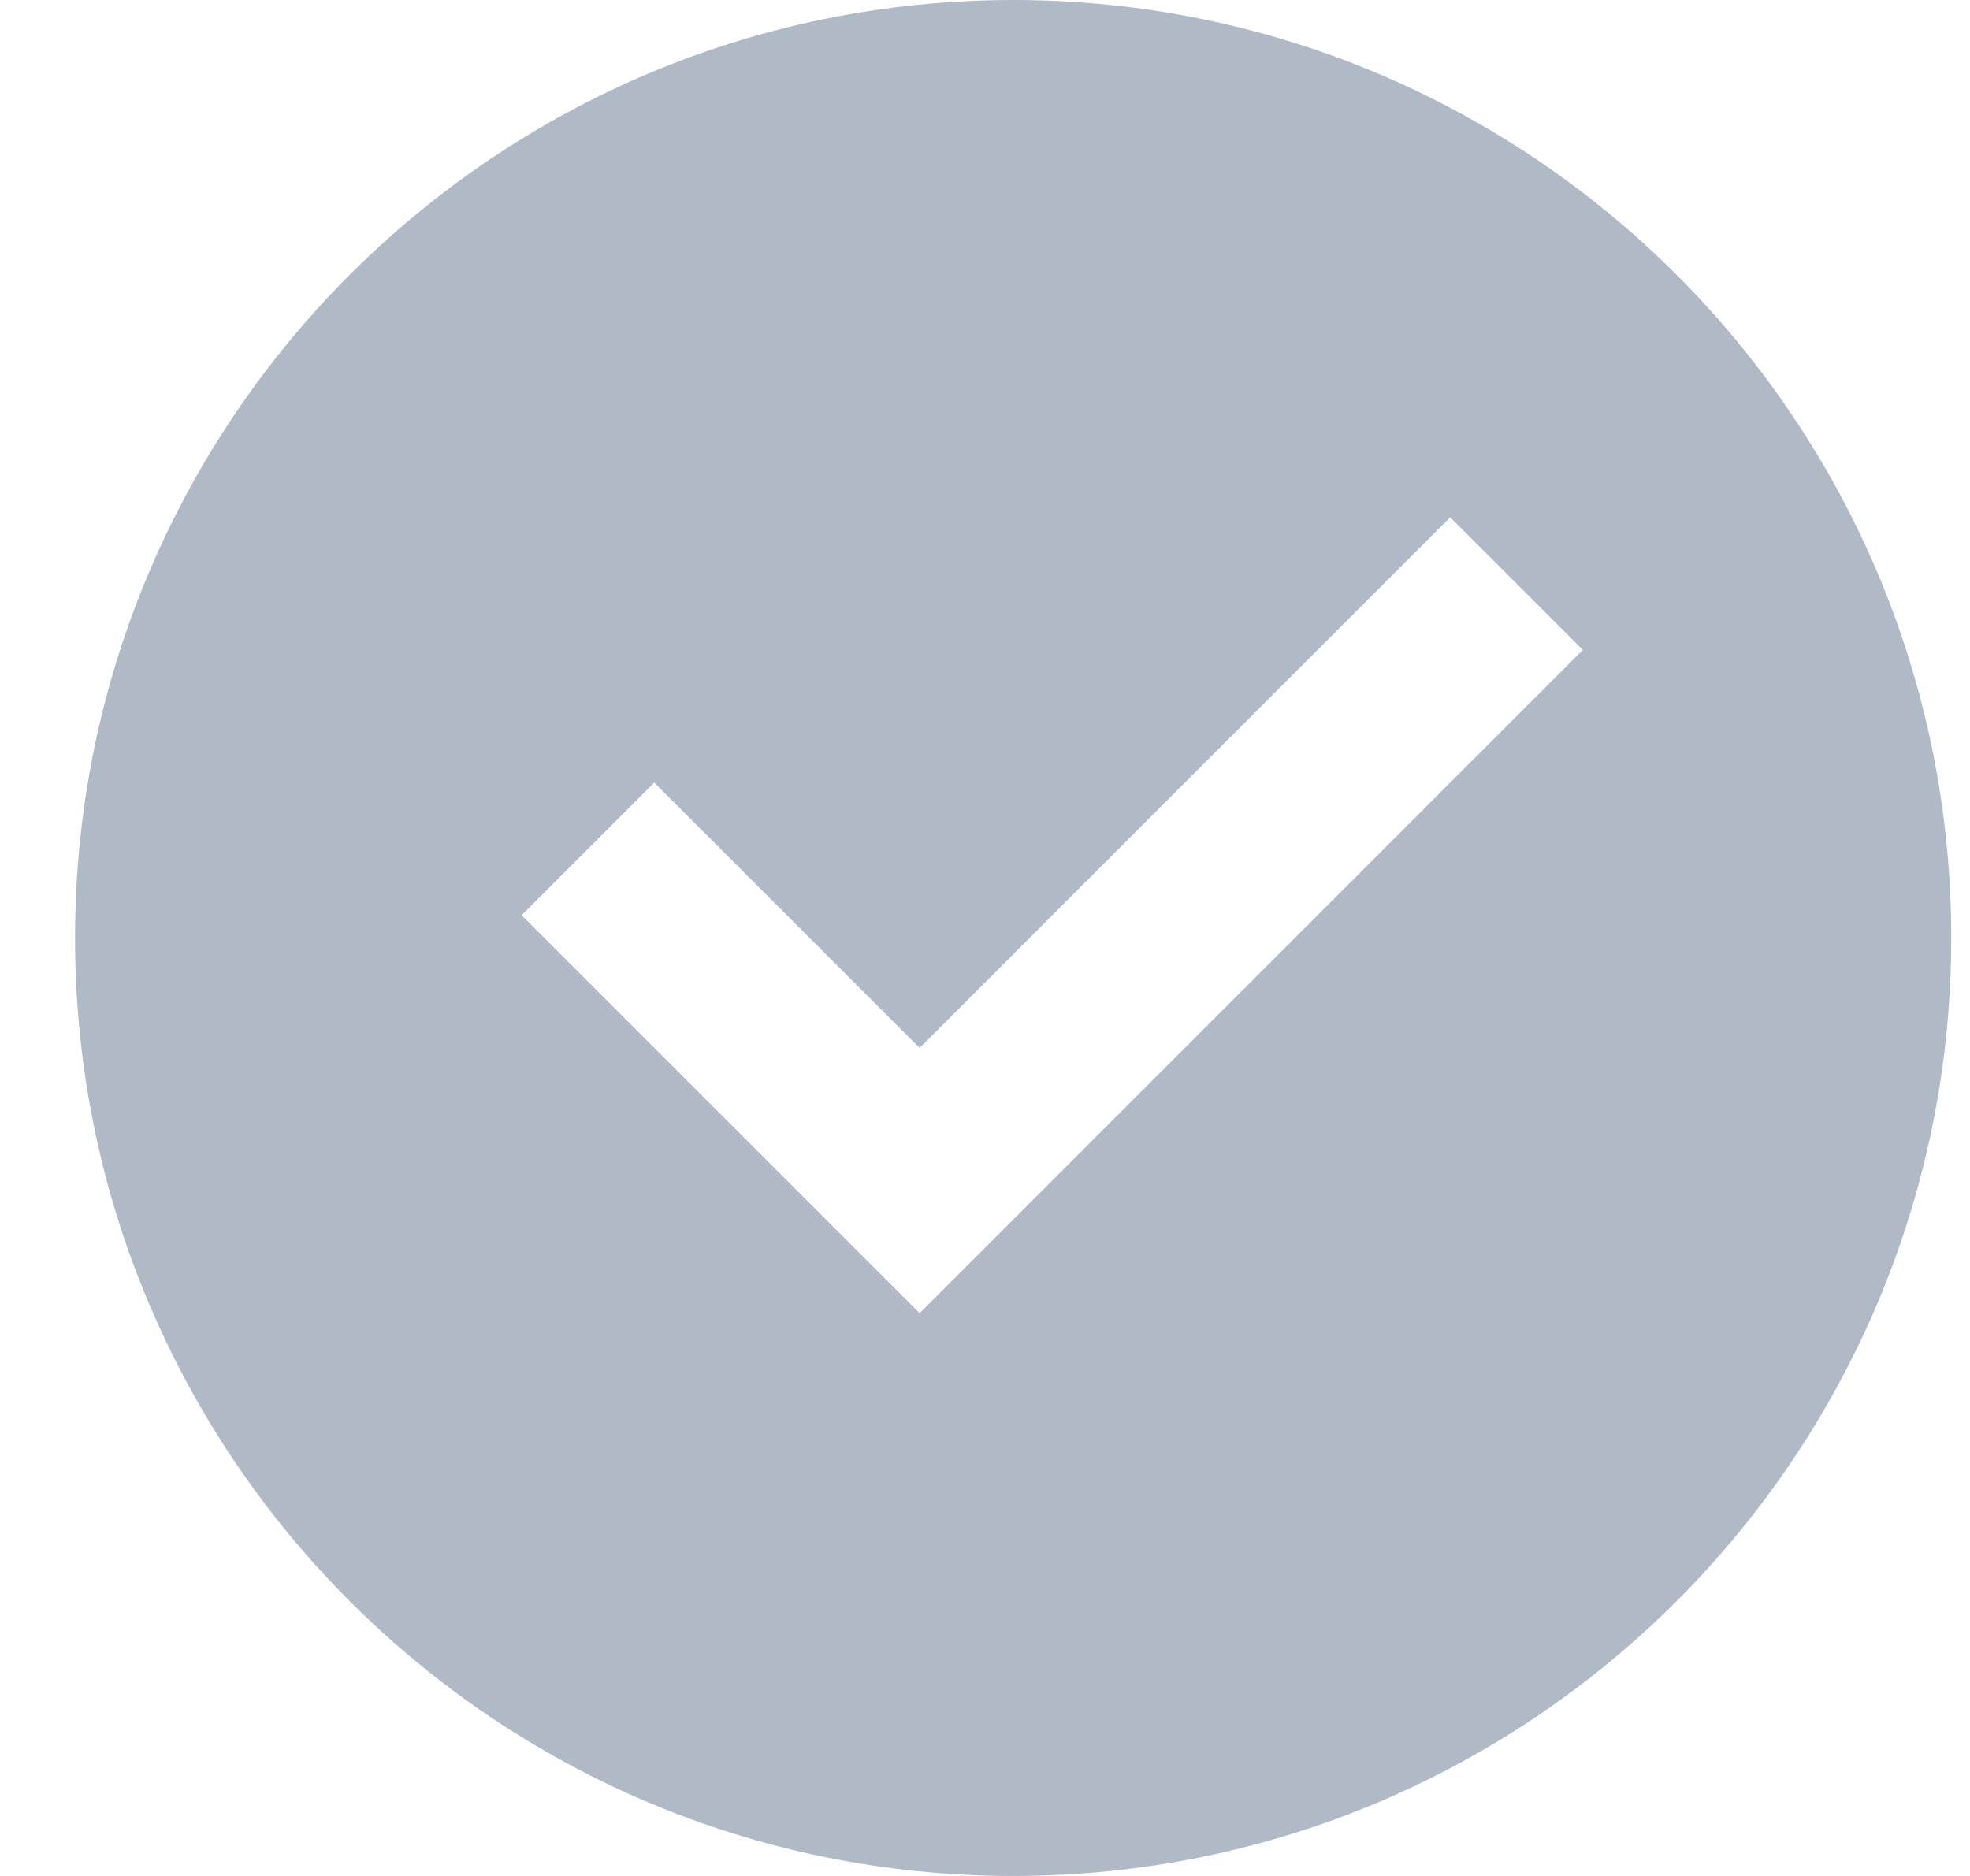
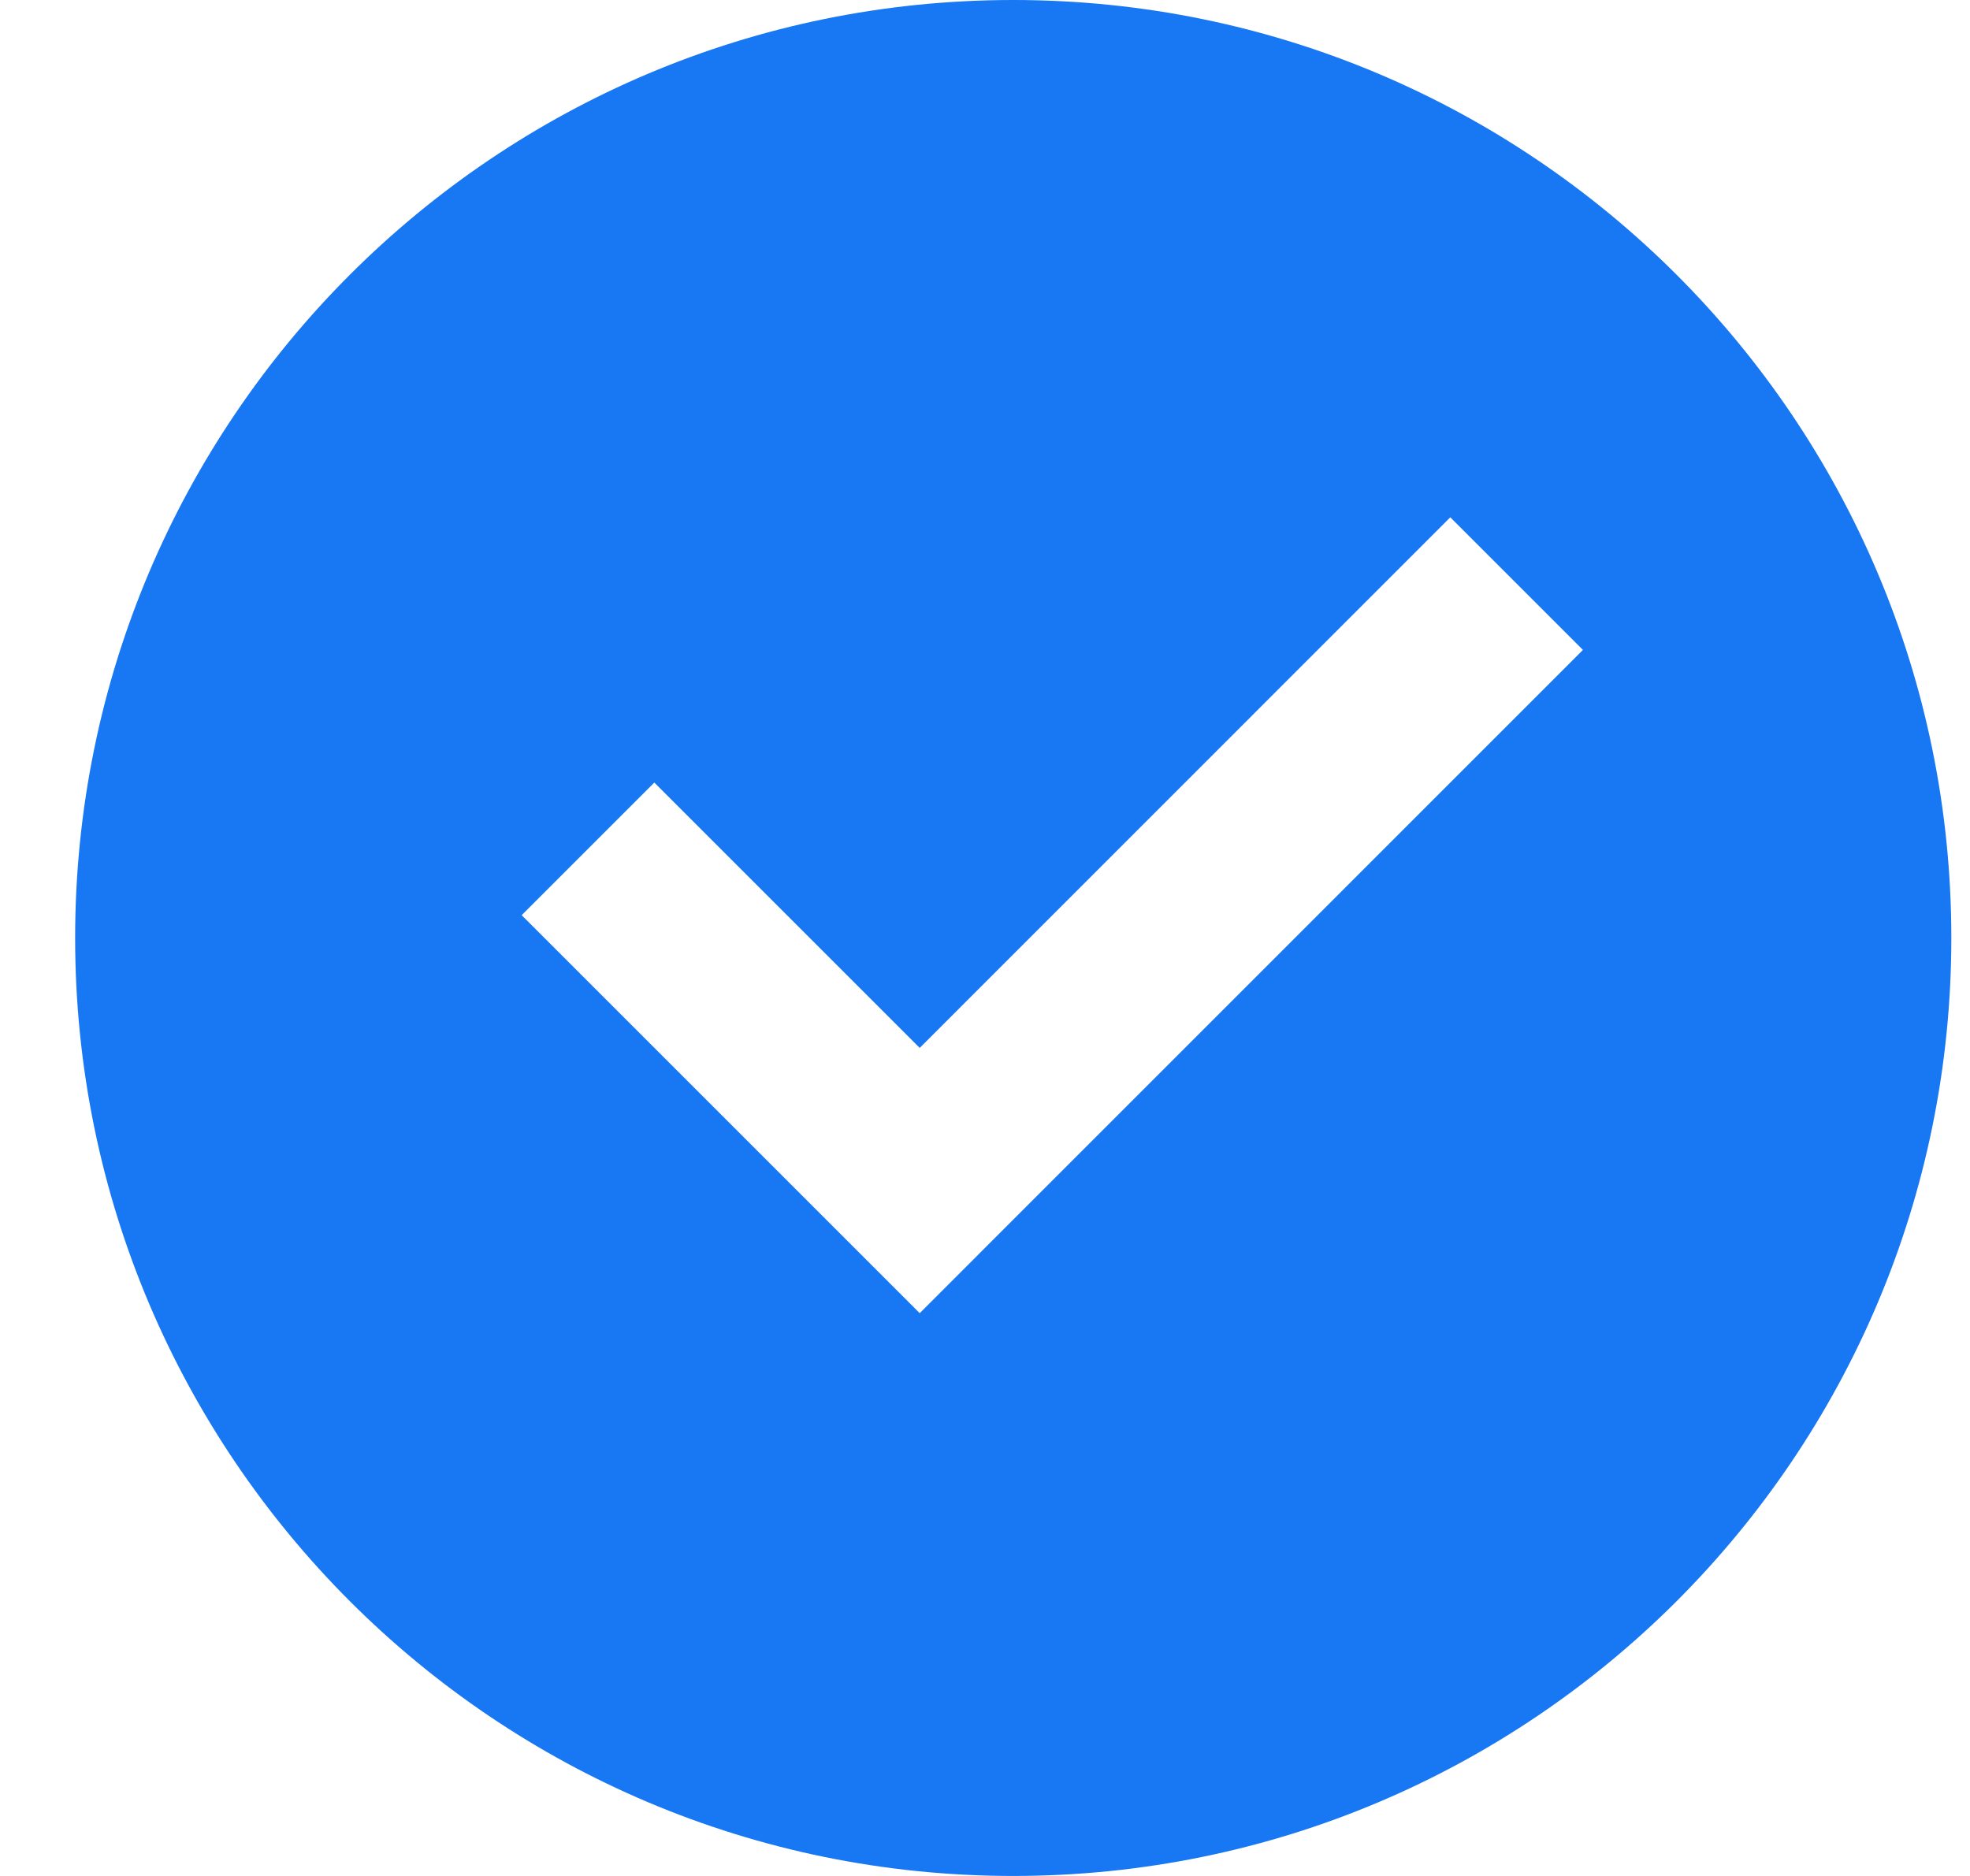
<svg xmlns="http://www.w3.org/2000/svg" width="21" height="20" viewBox="0 0 21 20" fill="none">
-   <path d="M10.8 20C5.277 20 0.8 15.523 0.8 10C0.8 4.477 5.277 0 10.8 0C16.323 0 20.8 4.477 20.8 10C20.8 15.523 16.323 20 10.8 20ZM9.803 14L16.873 6.929L15.459 5.515L9.803 11.172L6.974 8.343L5.56 9.757L9.803 14Z" fill="#AFBAC6" />
+   <path d="M10.801 20C5.278 20 0.801 15.523 0.801 10C0.801 4.477 5.278 0 10.801 0C16.324 0 20.801 4.477 20.801 10C20.801 15.523 16.324 20 10.801 20ZM9.804 14L16.874 6.929L15.46 5.515L9.804 11.172L6.975 8.343L5.561 9.757L9.804 14Z" fill="#1877F2" />
</svg>
